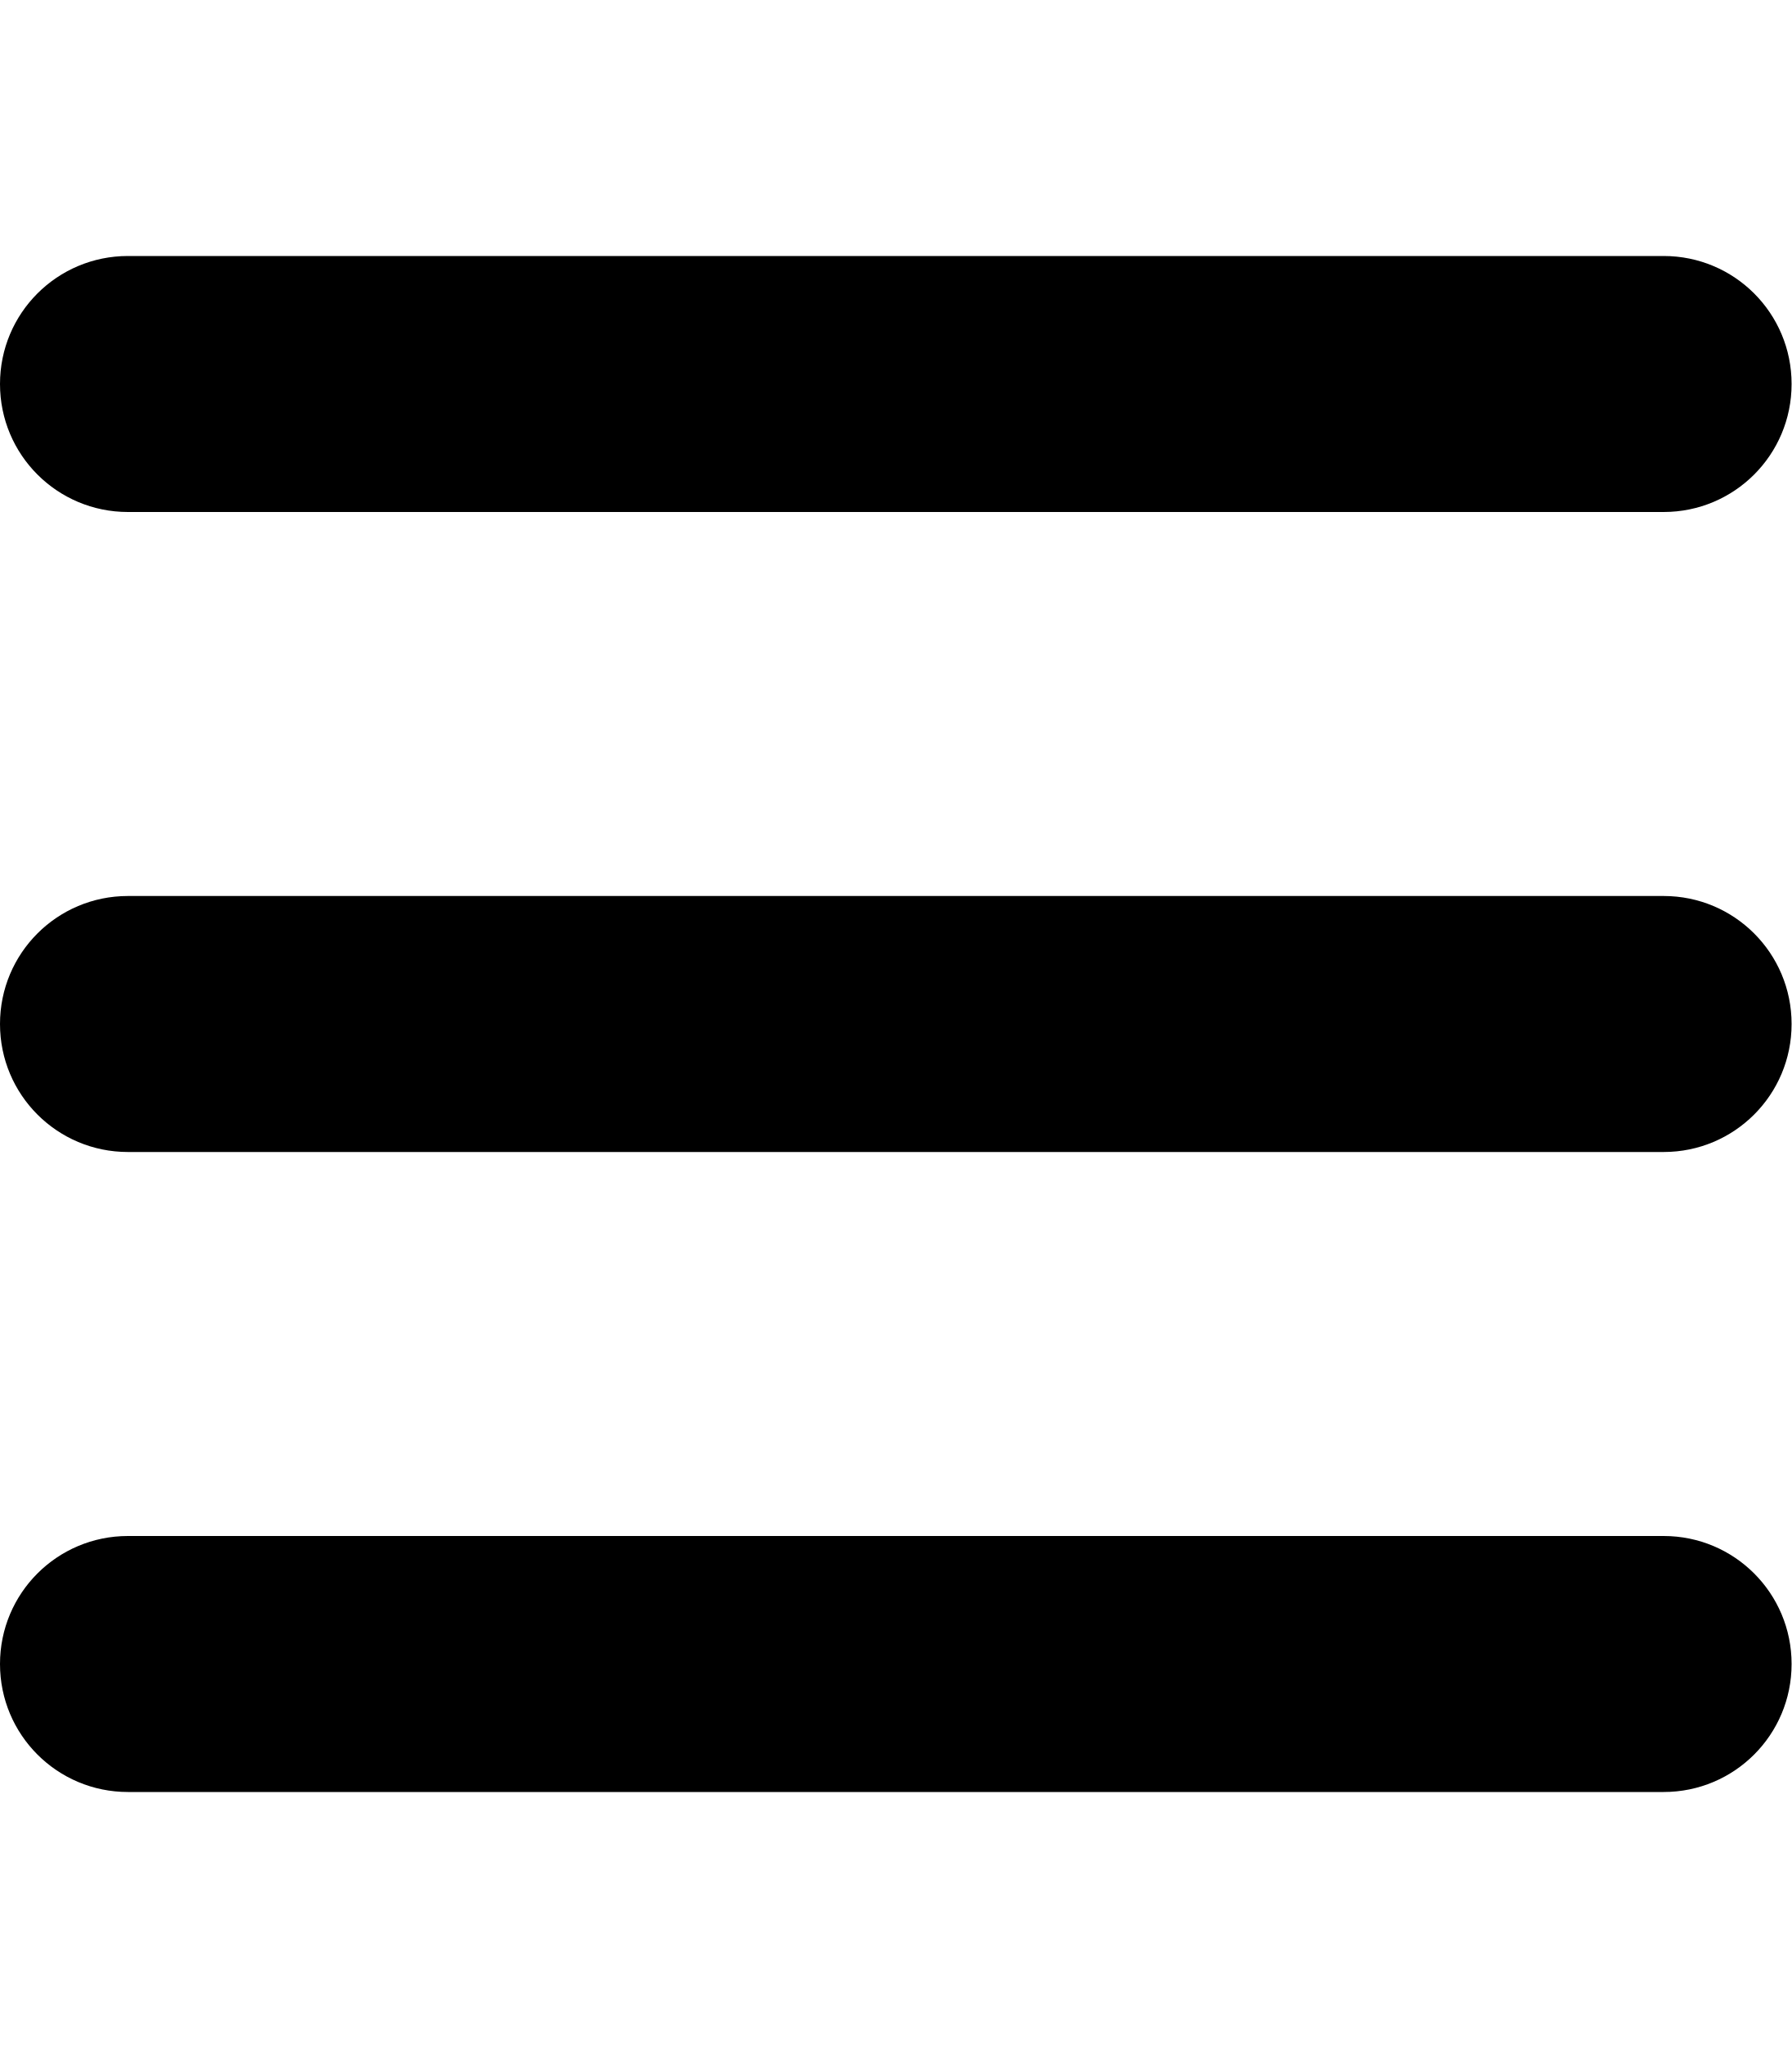
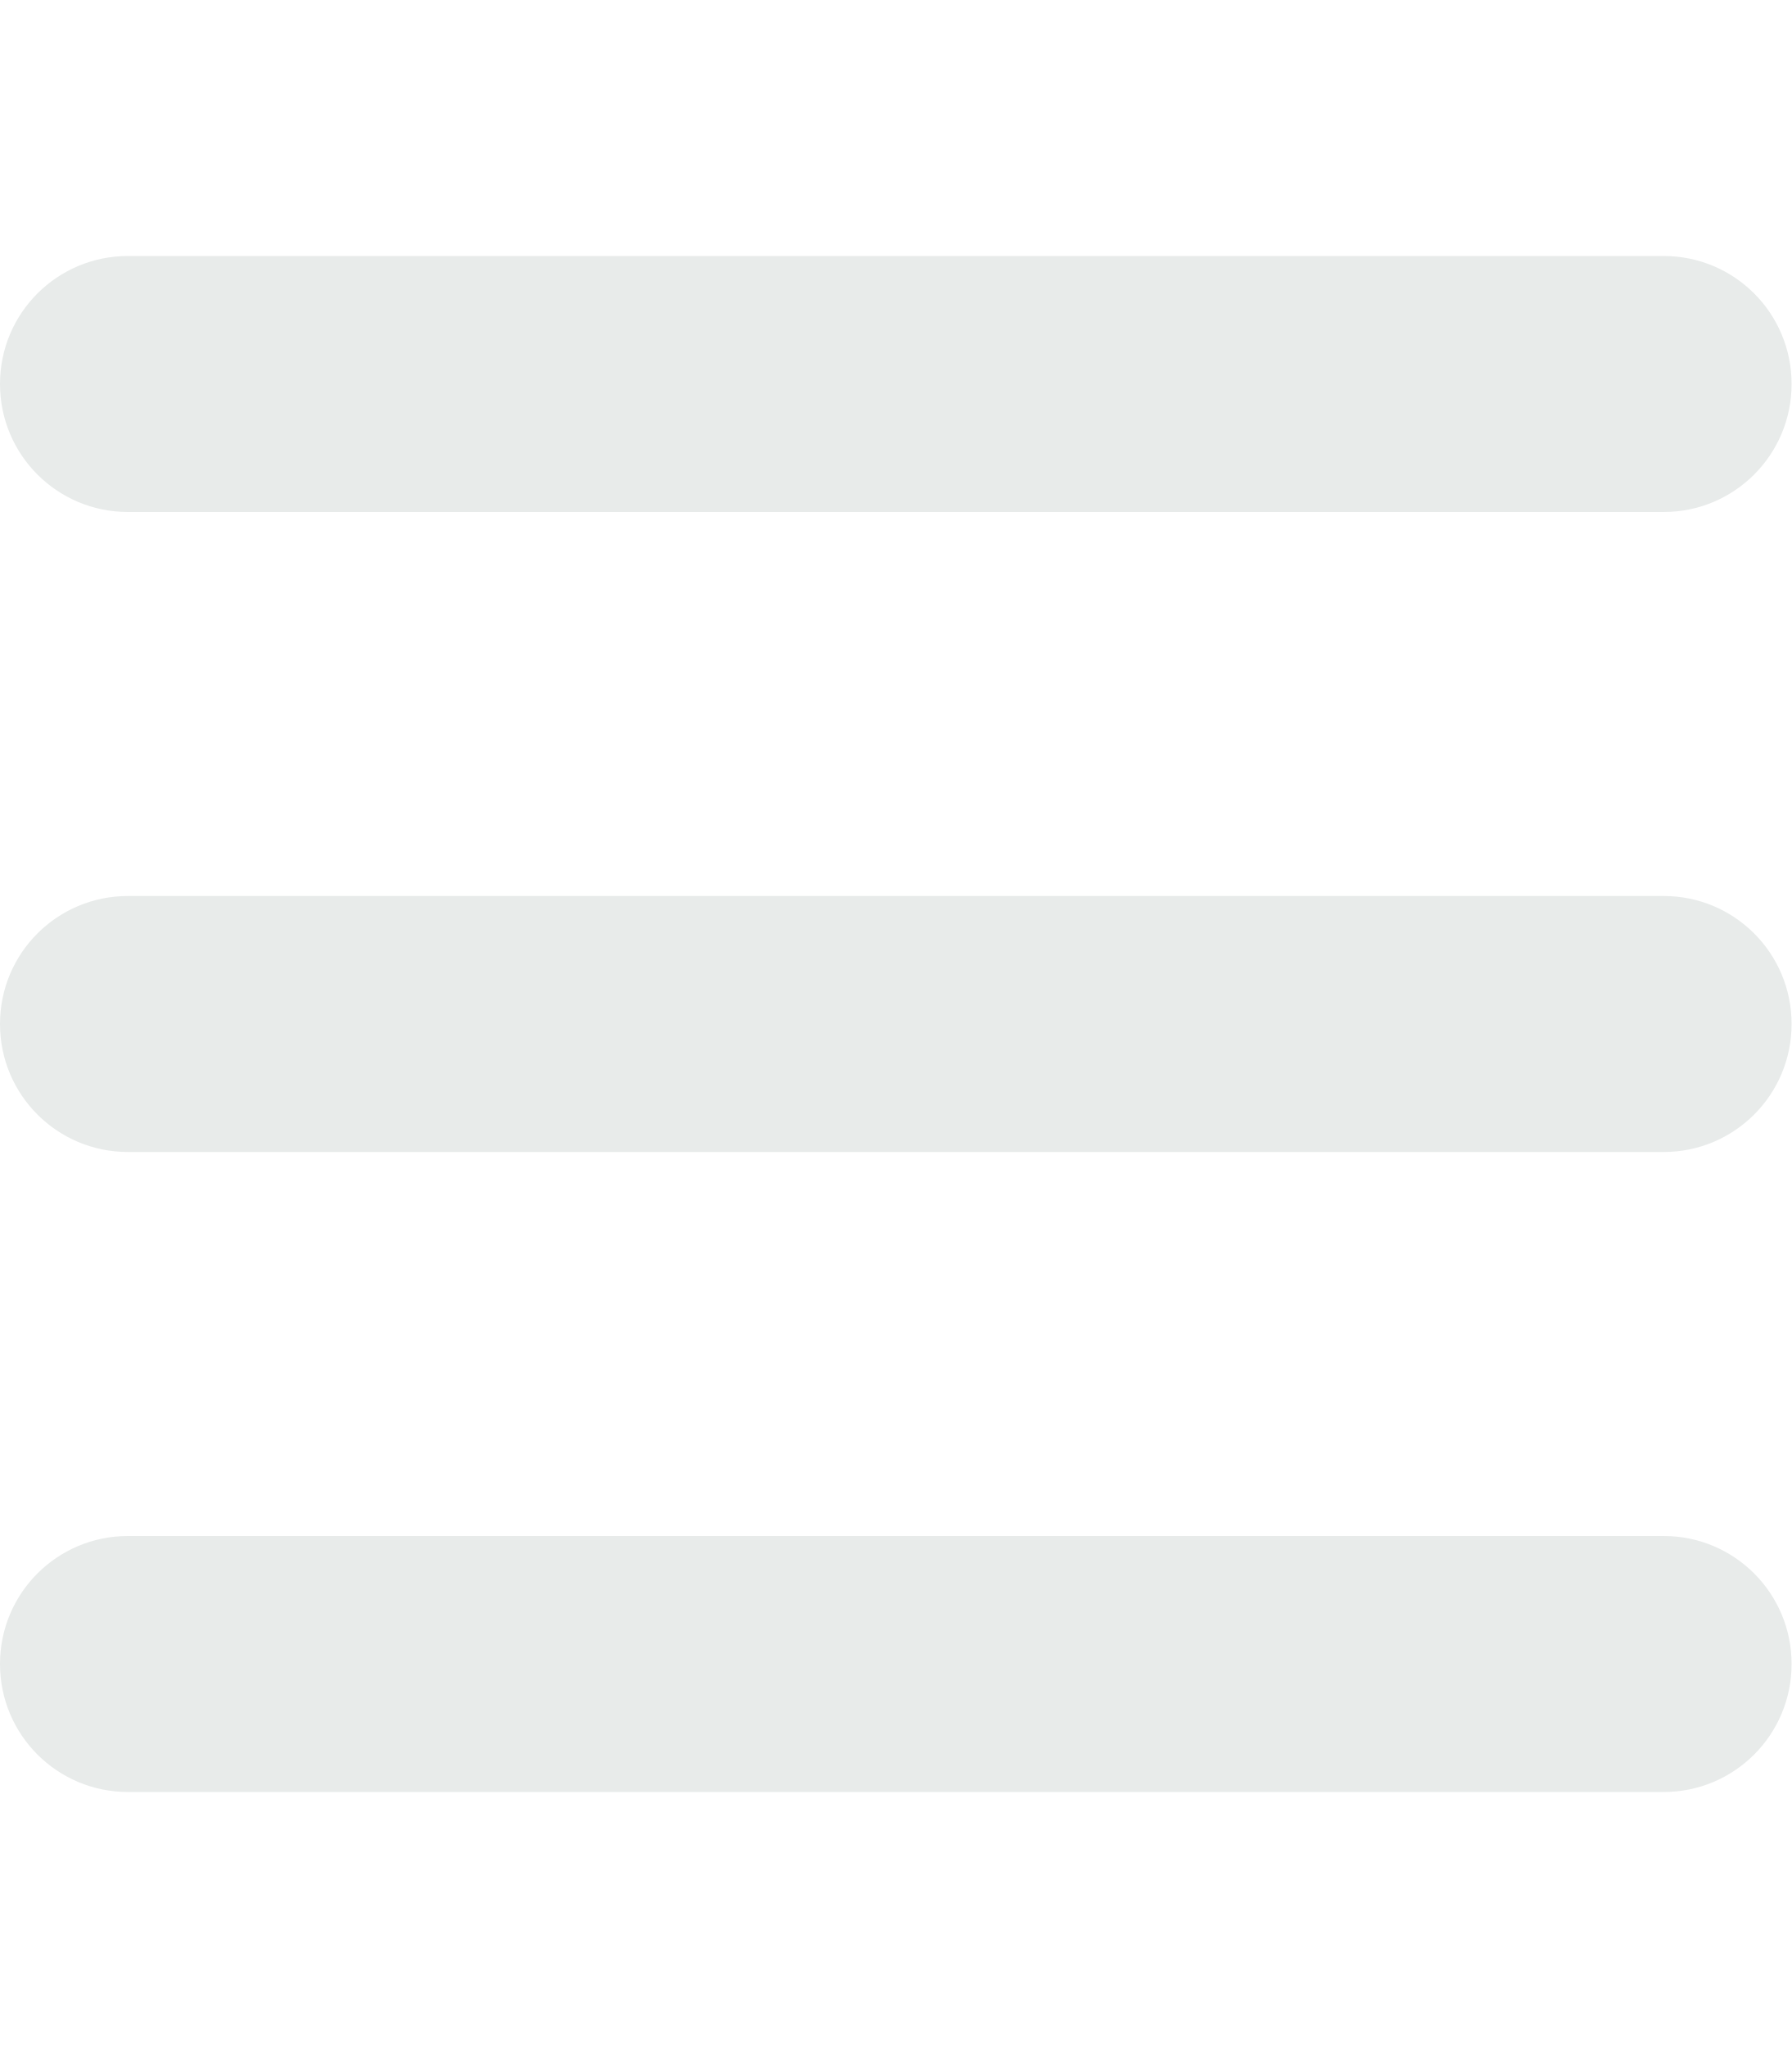
- <svg xmlns="http://www.w3.org/2000/svg" viewBox="0 0 448 512">
+ <svg xmlns="http://www.w3.org/2000/svg" fill="#E8EBEA" viewBox="0 0 448 512">
  <path d="M0 96C0 78.3 14.3 64 32 64H416c17.7 0 32 14.3 32 32s-14.3 32-32 32H32C14.3 128 0 113.7 0 96zM0 256c0-17.7 14.3-32 32-32H416c17.7 0 32 14.3 32 32s-14.3 32-32 32H32c-17.7 0-32-14.3-32-32zM448 416c0 17.7-14.3 32-32 32H32c-17.7 0-32-14.3-32-32s14.3-32 32-32H416c17.7 0 32 14.3 32 32z" />
</svg>
